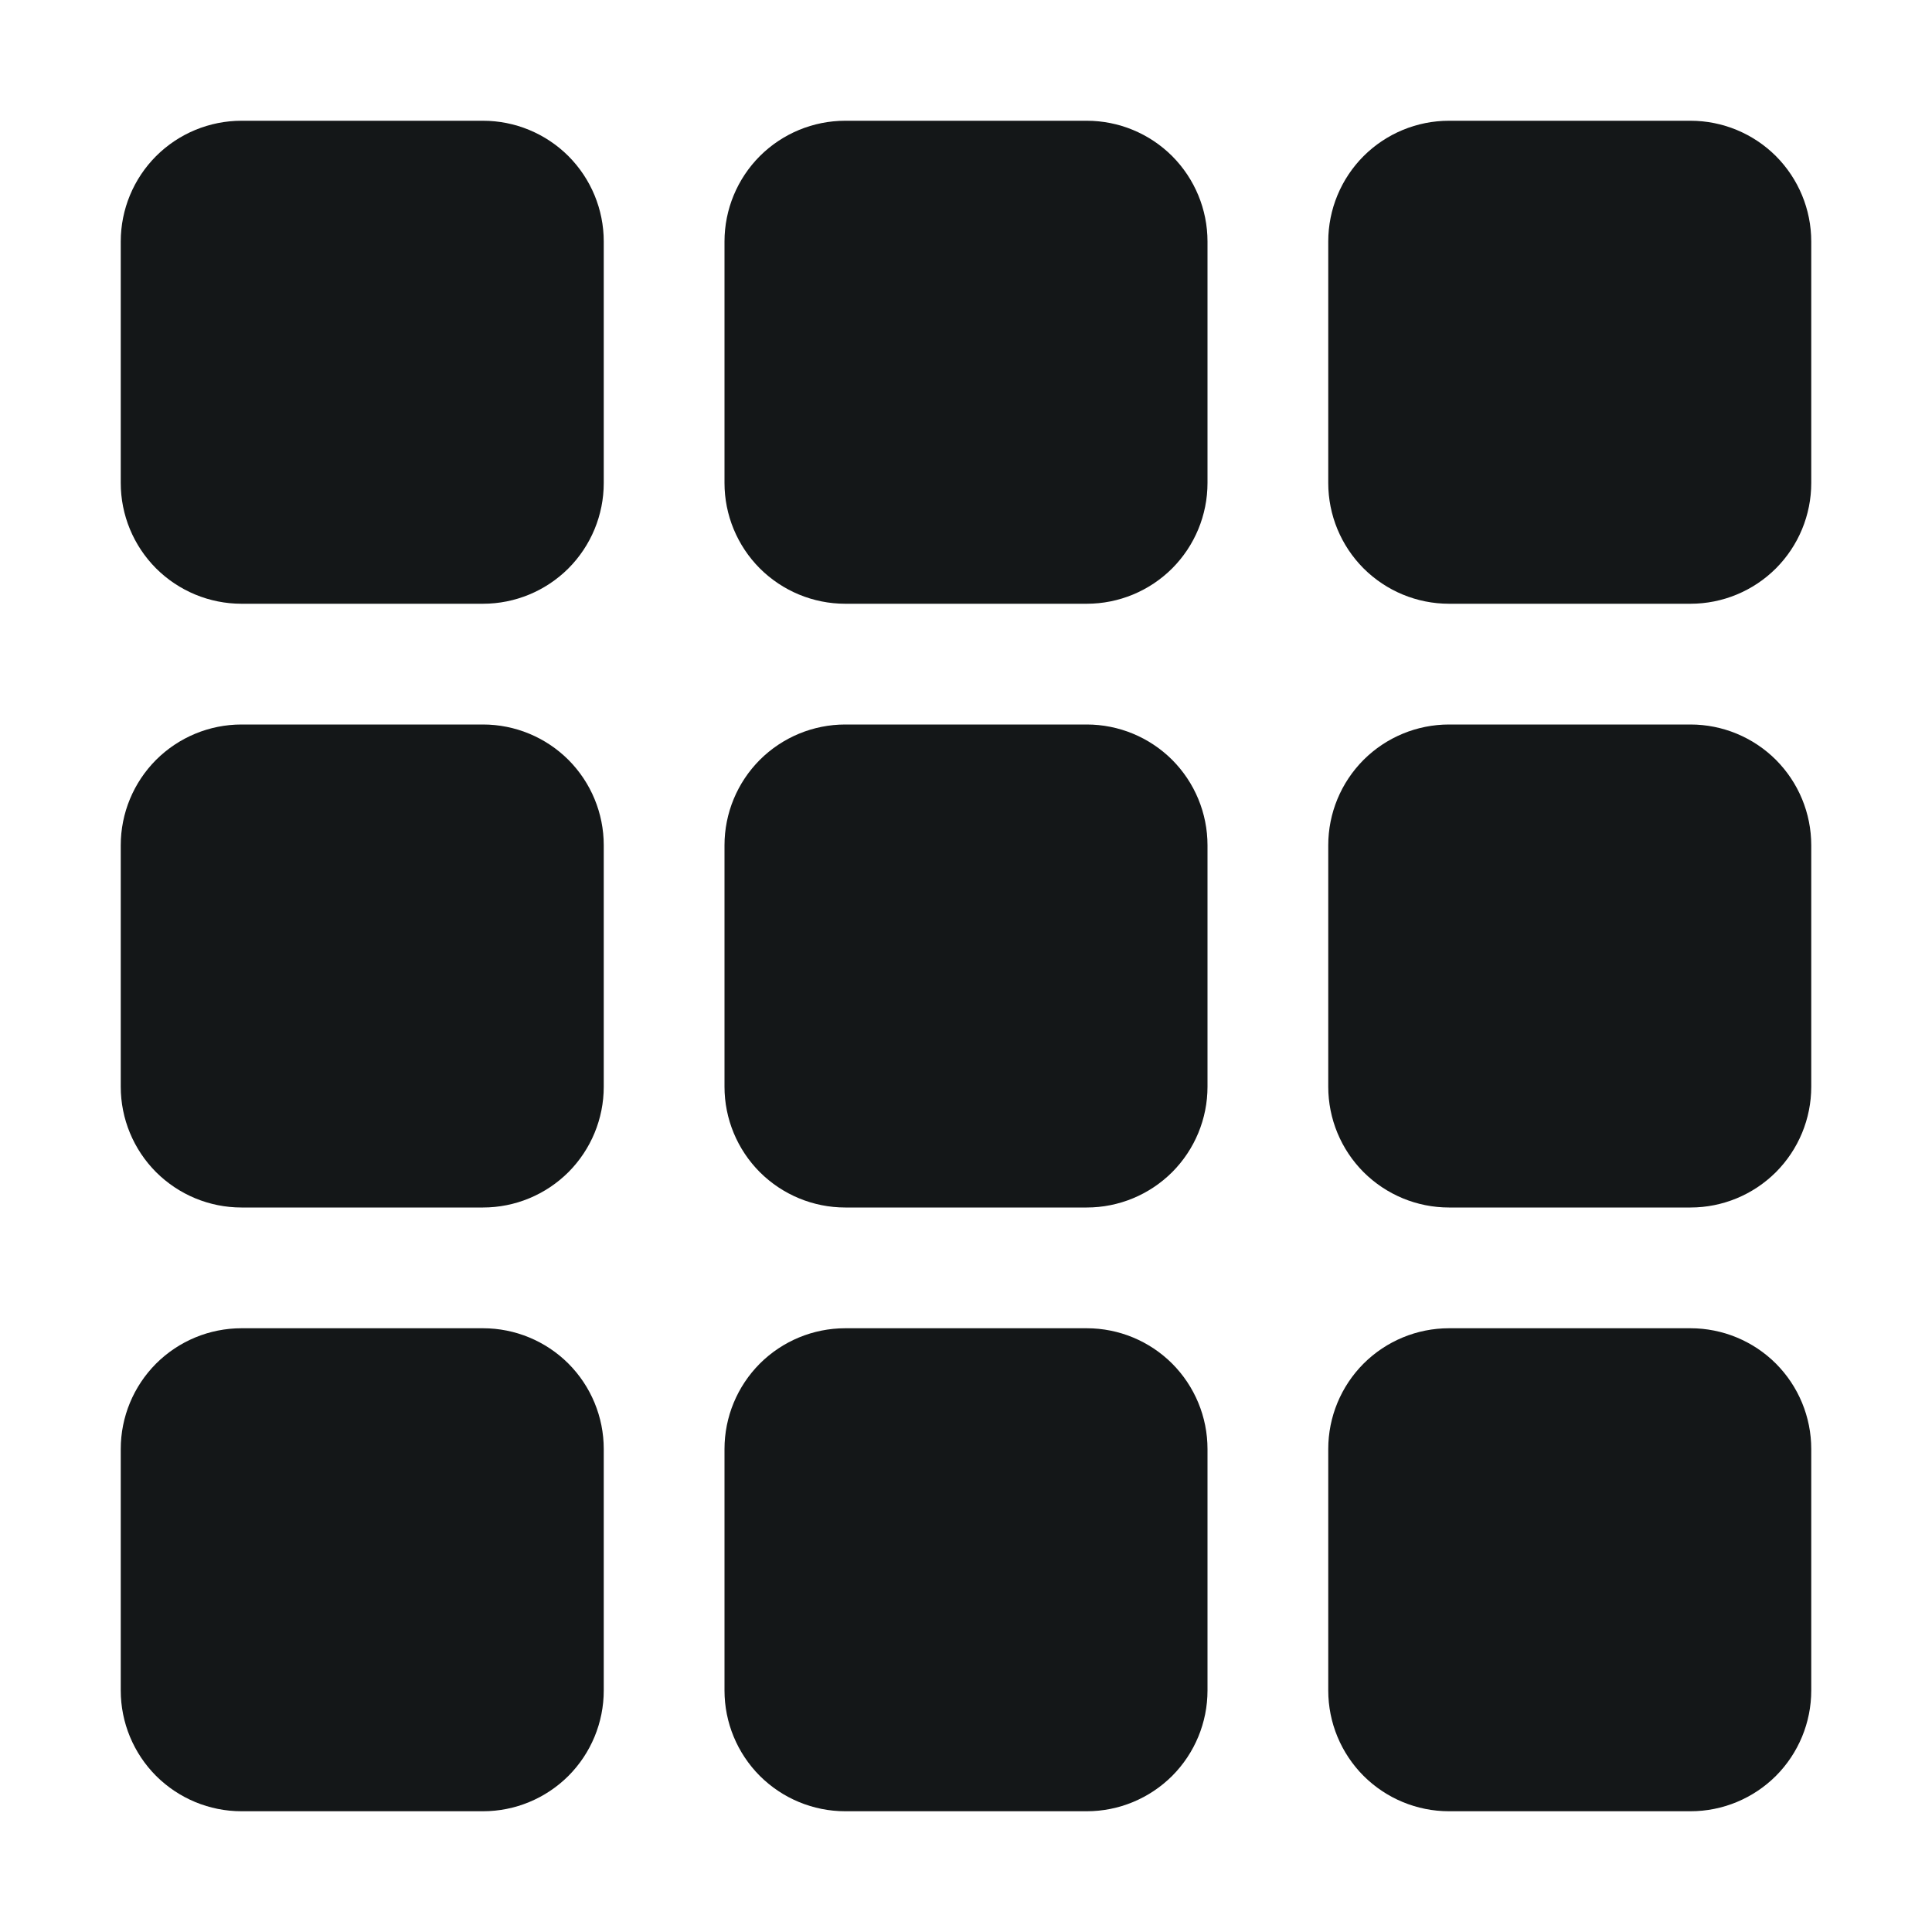
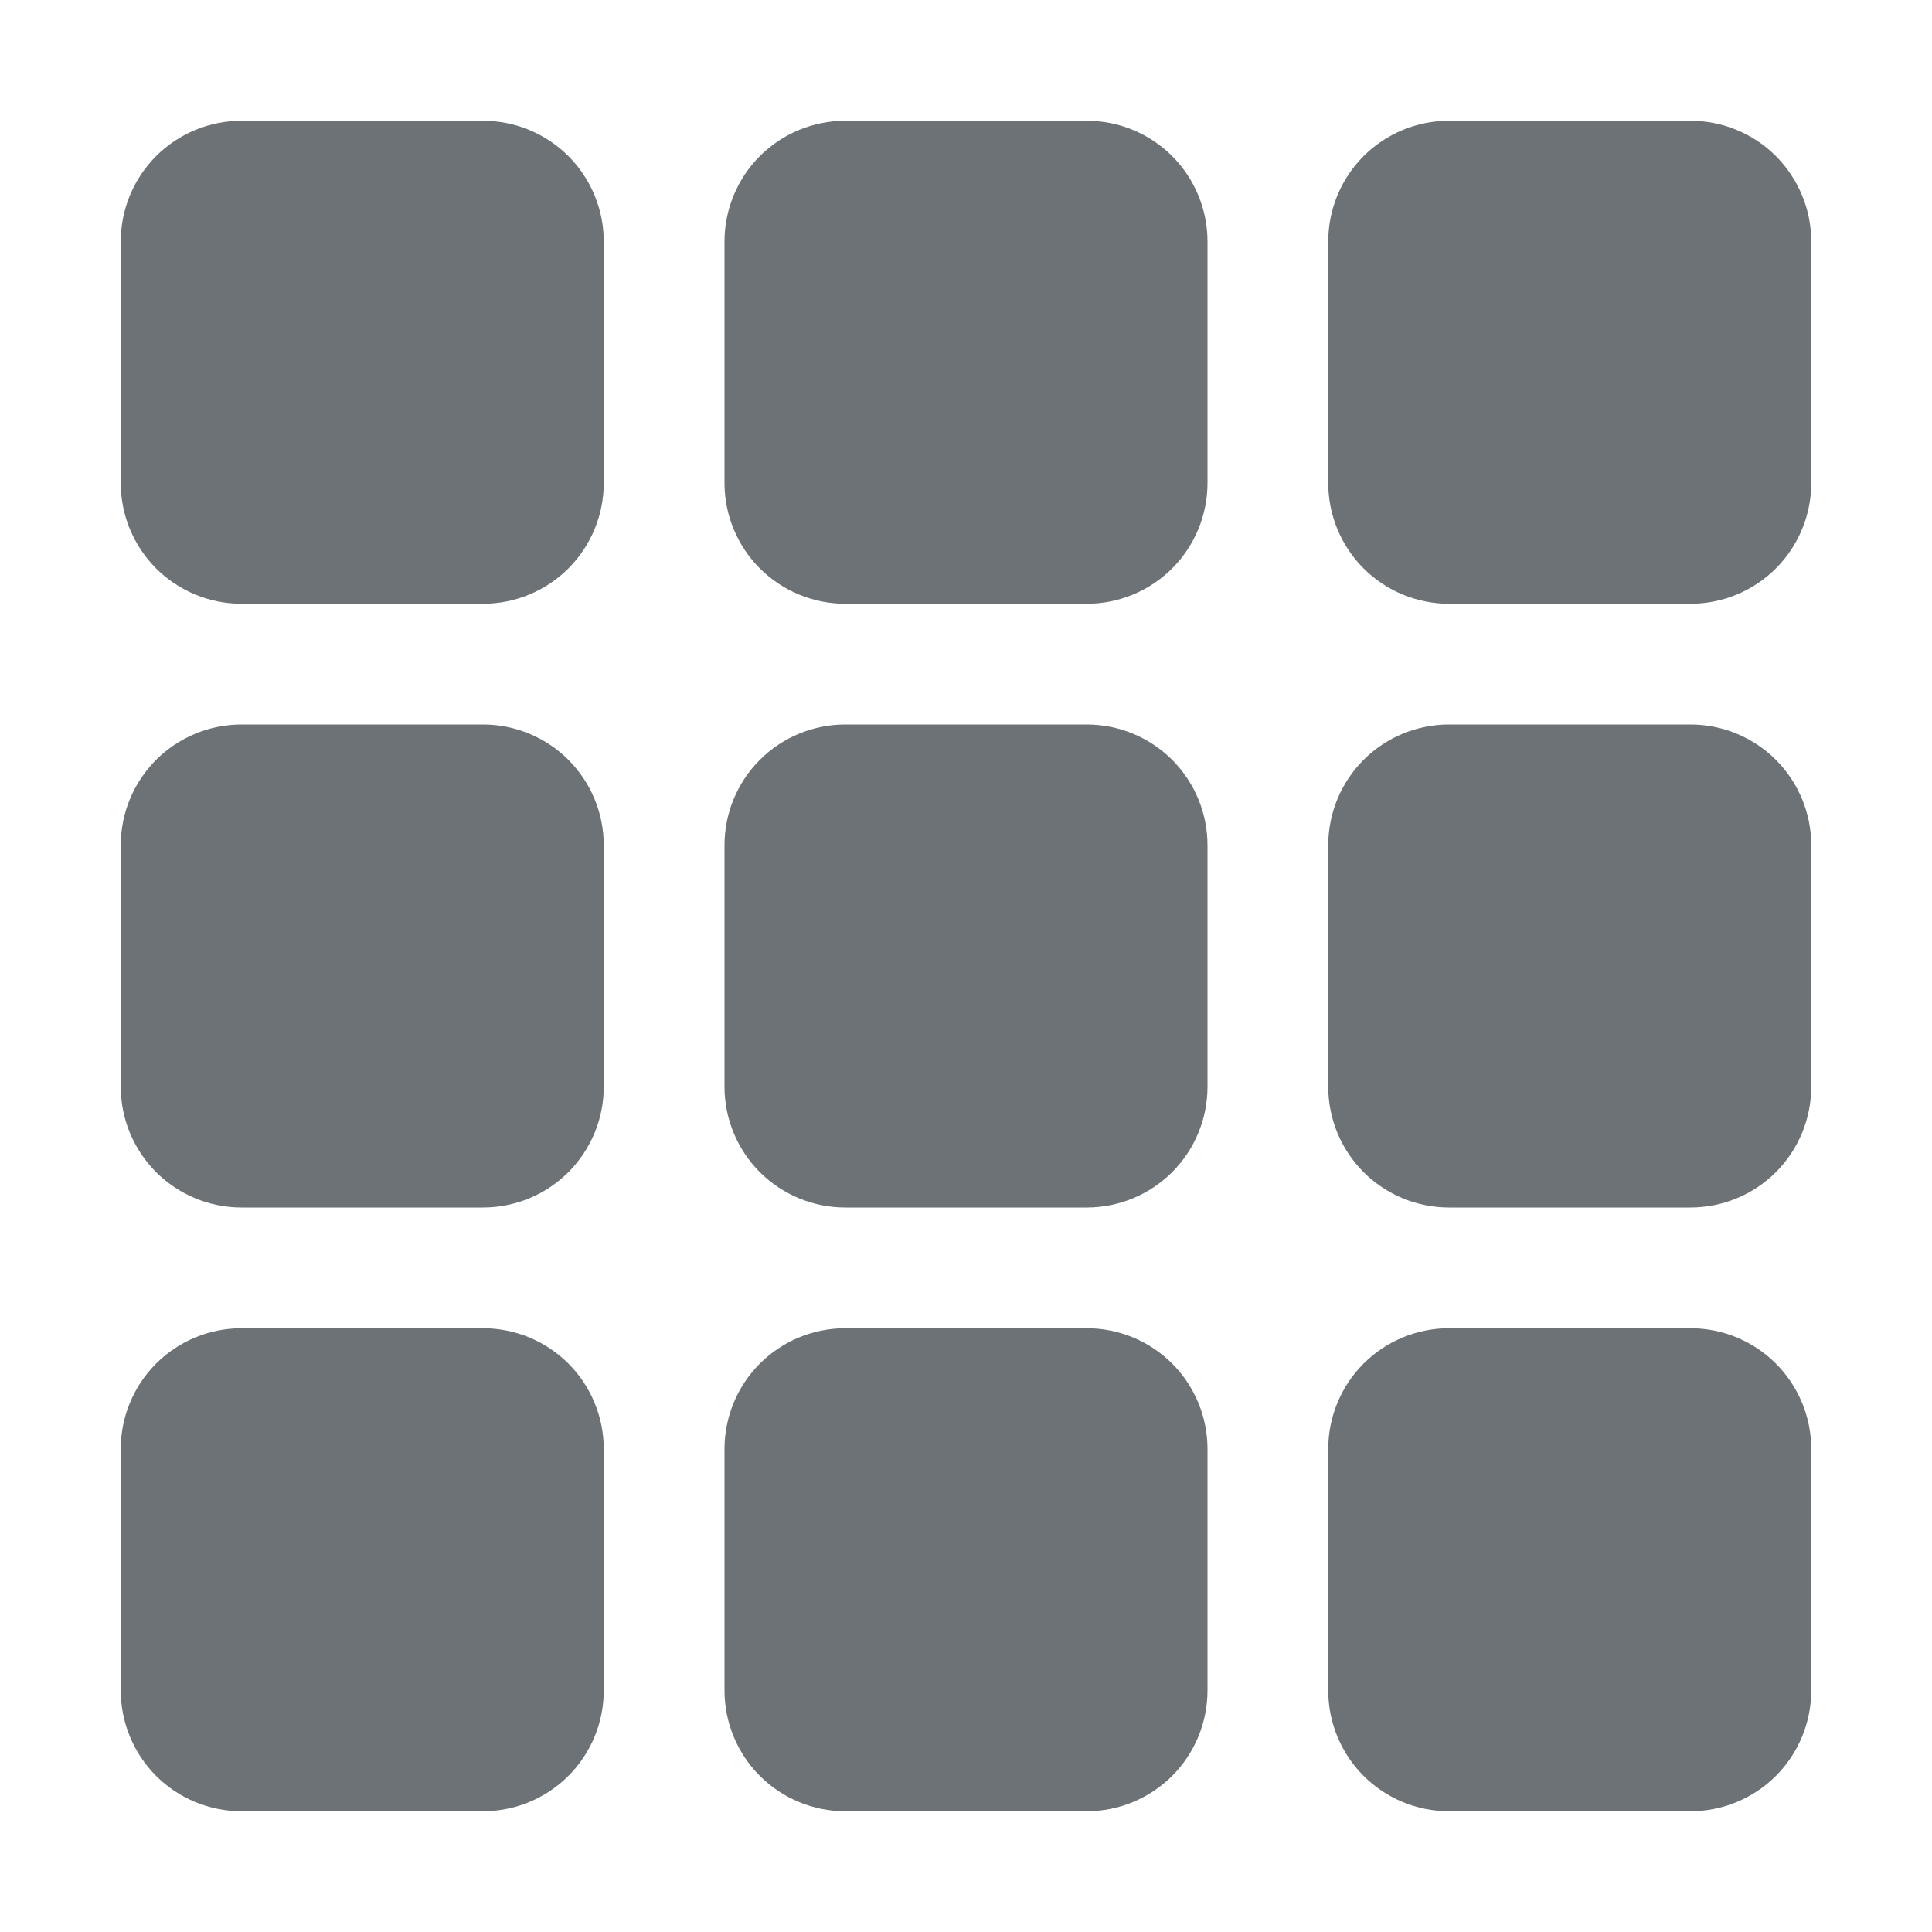
<svg xmlns="http://www.w3.org/2000/svg" width="24" height="24" viewBox="0 0 24 24" fill="none">
-   <path d="M1.5 3C1.5 2.602 1.658 2.221 1.939 1.939C2.221 1.658 2.602 1.5 3 1.5H6C6.398 1.5 6.779 1.658 7.061 1.939C7.342 2.221 7.5 2.602 7.5 3V6C7.5 6.398 7.342 6.779 7.061 7.061C6.779 7.342 6.398 7.5 6 7.5H3C2.602 7.5 2.221 7.342 1.939 7.061C1.658 6.779 1.5 6.398 1.5 6V3ZM9 3C9 2.602 9.158 2.221 9.439 1.939C9.721 1.658 10.102 1.5 10.5 1.5H13.5C13.898 1.5 14.279 1.658 14.561 1.939C14.842 2.221 15 2.602 15 3V6C15 6.398 14.842 6.779 14.561 7.061C14.279 7.342 13.898 7.5 13.5 7.5H10.5C10.102 7.5 9.721 7.342 9.439 7.061C9.158 6.779 9 6.398 9 6V3ZM16.5 3C16.5 2.602 16.658 2.221 16.939 1.939C17.221 1.658 17.602 1.5 18 1.5H21C21.398 1.5 21.779 1.658 22.061 1.939C22.342 2.221 22.5 2.602 22.5 3V6C22.5 6.398 22.342 6.779 22.061 7.061C21.779 7.342 21.398 7.5 21 7.5H18C17.602 7.5 17.221 7.342 16.939 7.061C16.658 6.779 16.5 6.398 16.5 6V3ZM1.5 10.5C1.5 10.102 1.658 9.721 1.939 9.439C2.221 9.158 2.602 9 3 9H6C6.398 9 6.779 9.158 7.061 9.439C7.342 9.721 7.5 10.102 7.5 10.5V13.5C7.5 13.898 7.342 14.279 7.061 14.561C6.779 14.842 6.398 15 6 15H3C2.602 15 2.221 14.842 1.939 14.561C1.658 14.279 1.5 13.898 1.5 13.5V10.5ZM9 10.5C9 10.102 9.158 9.721 9.439 9.439C9.721 9.158 10.102 9 10.5 9H13.5C13.898 9 14.279 9.158 14.561 9.439C14.842 9.721 15 10.102 15 10.5V13.5C15 13.898 14.842 14.279 14.561 14.561C14.279 14.842 13.898 15 13.5 15H10.5C10.102 15 9.721 14.842 9.439 14.561C9.158 14.279 9 13.898 9 13.5V10.5ZM16.5 10.5C16.5 10.102 16.658 9.721 16.939 9.439C17.221 9.158 17.602 9 18 9H21C21.398 9 21.779 9.158 22.061 9.439C22.342 9.721 22.5 10.102 22.5 10.5V13.5C22.5 13.898 22.342 14.279 22.061 14.561C21.779 14.842 21.398 15 21 15H18C17.602 15 17.221 14.842 16.939 14.561C16.658 14.279 16.5 13.898 16.5 13.5V10.5ZM1.5 18C1.5 17.602 1.658 17.221 1.939 16.939C2.221 16.658 2.602 16.5 3 16.5H6C6.398 16.5 6.779 16.658 7.061 16.939C7.342 17.221 7.5 17.602 7.5 18V21C7.5 21.398 7.342 21.779 7.061 22.061C6.779 22.342 6.398 22.5 6 22.5H3C2.602 22.5 2.221 22.342 1.939 22.061C1.658 21.779 1.5 21.398 1.5 21V18ZM9 18C9 17.602 9.158 17.221 9.439 16.939C9.721 16.658 10.102 16.5 10.5 16.5H13.5C13.898 16.5 14.279 16.658 14.561 16.939C14.842 17.221 15 17.602 15 18V21C15 21.398 14.842 21.779 14.561 22.061C14.279 22.342 13.898 22.5 13.5 22.5H10.5C10.102 22.5 9.721 22.342 9.439 22.061C9.158 21.779 9 21.398 9 21V18ZM16.5 18C16.5 17.602 16.658 17.221 16.939 16.939C17.221 16.658 17.602 16.5 18 16.5H21C21.398 16.5 21.779 16.658 22.061 16.939C22.342 17.221 22.5 17.602 22.5 18V21C22.5 21.398 22.342 21.779 22.061 22.061C21.779 22.342 21.398 22.5 21 22.5H18C17.602 22.5 17.221 22.342 16.939 22.061C16.658 21.779 16.5 21.398 16.5 21V18Z" fill="#141718" />
+   <path d="M1.5 3C1.5 2.602 1.658 2.221 1.939 1.939C2.221 1.658 2.602 1.5 3 1.5H6C6.398 1.5 6.779 1.658 7.061 1.939C7.342 2.221 7.5 2.602 7.5 3V6C7.5 6.398 7.342 6.779 7.061 7.061C6.779 7.342 6.398 7.5 6 7.5H3C2.602 7.5 2.221 7.342 1.939 7.061C1.658 6.779 1.5 6.398 1.5 6V3ZM9 3C9 2.602 9.158 2.221 9.439 1.939C9.721 1.658 10.102 1.5 10.5 1.5H13.5C13.898 1.5 14.279 1.658 14.561 1.939C14.842 2.221 15 2.602 15 3V6C15 6.398 14.842 6.779 14.561 7.061C14.279 7.342 13.898 7.5 13.5 7.5H10.5C10.102 7.5 9.721 7.342 9.439 7.061C9.158 6.779 9 6.398 9 6V3ZM16.5 3C16.5 2.602 16.658 2.221 16.939 1.939C17.221 1.658 17.602 1.5 18 1.5H21C21.398 1.5 21.779 1.658 22.061 1.939C22.342 2.221 22.5 2.602 22.5 3V6C22.5 6.398 22.342 6.779 22.061 7.061C21.779 7.342 21.398 7.5 21 7.5H18C17.602 7.5 17.221 7.342 16.939 7.061C16.658 6.779 16.5 6.398 16.5 6V3ZM1.5 10.5C1.5 10.102 1.658 9.721 1.939 9.439C2.221 9.158 2.602 9 3 9H6C6.398 9 6.779 9.158 7.061 9.439C7.342 9.721 7.5 10.102 7.5 10.5V13.5C7.5 13.898 7.342 14.279 7.061 14.561C6.779 14.842 6.398 15 6 15H3C2.602 15 2.221 14.842 1.939 14.561C1.658 14.279 1.5 13.898 1.5 13.5V10.5ZM9 10.5C9 10.102 9.158 9.721 9.439 9.439C9.721 9.158 10.102 9 10.5 9H13.5C13.898 9 14.279 9.158 14.561 9.439C14.842 9.721 15 10.102 15 10.5V13.5C15 13.898 14.842 14.279 14.561 14.561C14.279 14.842 13.898 15 13.5 15H10.5C10.102 15 9.721 14.842 9.439 14.561C9.158 14.279 9 13.898 9 13.5V10.5ZM16.5 10.5C16.5 10.102 16.658 9.721 16.939 9.439C17.221 9.158 17.602 9 18 9H21C21.398 9 21.779 9.158 22.061 9.439C22.342 9.721 22.5 10.102 22.5 10.5V13.5C22.5 13.898 22.342 14.279 22.061 14.561C21.779 14.842 21.398 15 21 15H18C17.602 15 17.221 14.842 16.939 14.561C16.658 14.279 16.5 13.898 16.5 13.5V10.5ZM1.5 18C1.5 17.602 1.658 17.221 1.939 16.939C2.221 16.658 2.602 16.5 3 16.5H6C6.398 16.5 6.779 16.658 7.061 16.939C7.342 17.221 7.5 17.602 7.5 18V21C7.5 21.398 7.342 21.779 7.061 22.061C6.779 22.342 6.398 22.5 6 22.5H3C2.602 22.5 2.221 22.342 1.939 22.061C1.658 21.779 1.5 21.398 1.5 21V18ZM9 18C9 17.602 9.158 17.221 9.439 16.939C9.721 16.658 10.102 16.5 10.5 16.5H13.5C13.898 16.5 14.279 16.658 14.561 16.939C14.842 17.221 15 17.602 15 18V21C15 21.398 14.842 21.779 14.561 22.061C14.279 22.342 13.898 22.5 13.5 22.5H10.5C10.102 22.5 9.721 22.342 9.439 22.061C9.158 21.779 9 21.398 9 21V18ZM16.5 18C16.5 17.602 16.658 17.221 16.939 16.939C17.221 16.658 17.602 16.5 18 16.5H21C21.398 16.5 21.779 16.658 22.061 16.939C22.342 17.221 22.5 17.602 22.5 18V21C22.5 21.398 22.342 21.779 22.061 22.061C21.779 22.342 21.398 22.5 21 22.5H18C17.602 22.5 17.221 22.342 16.939 22.061C16.658 21.779 16.5 21.398 16.5 21V18Z" fill="#6C7275" />
</svg>
